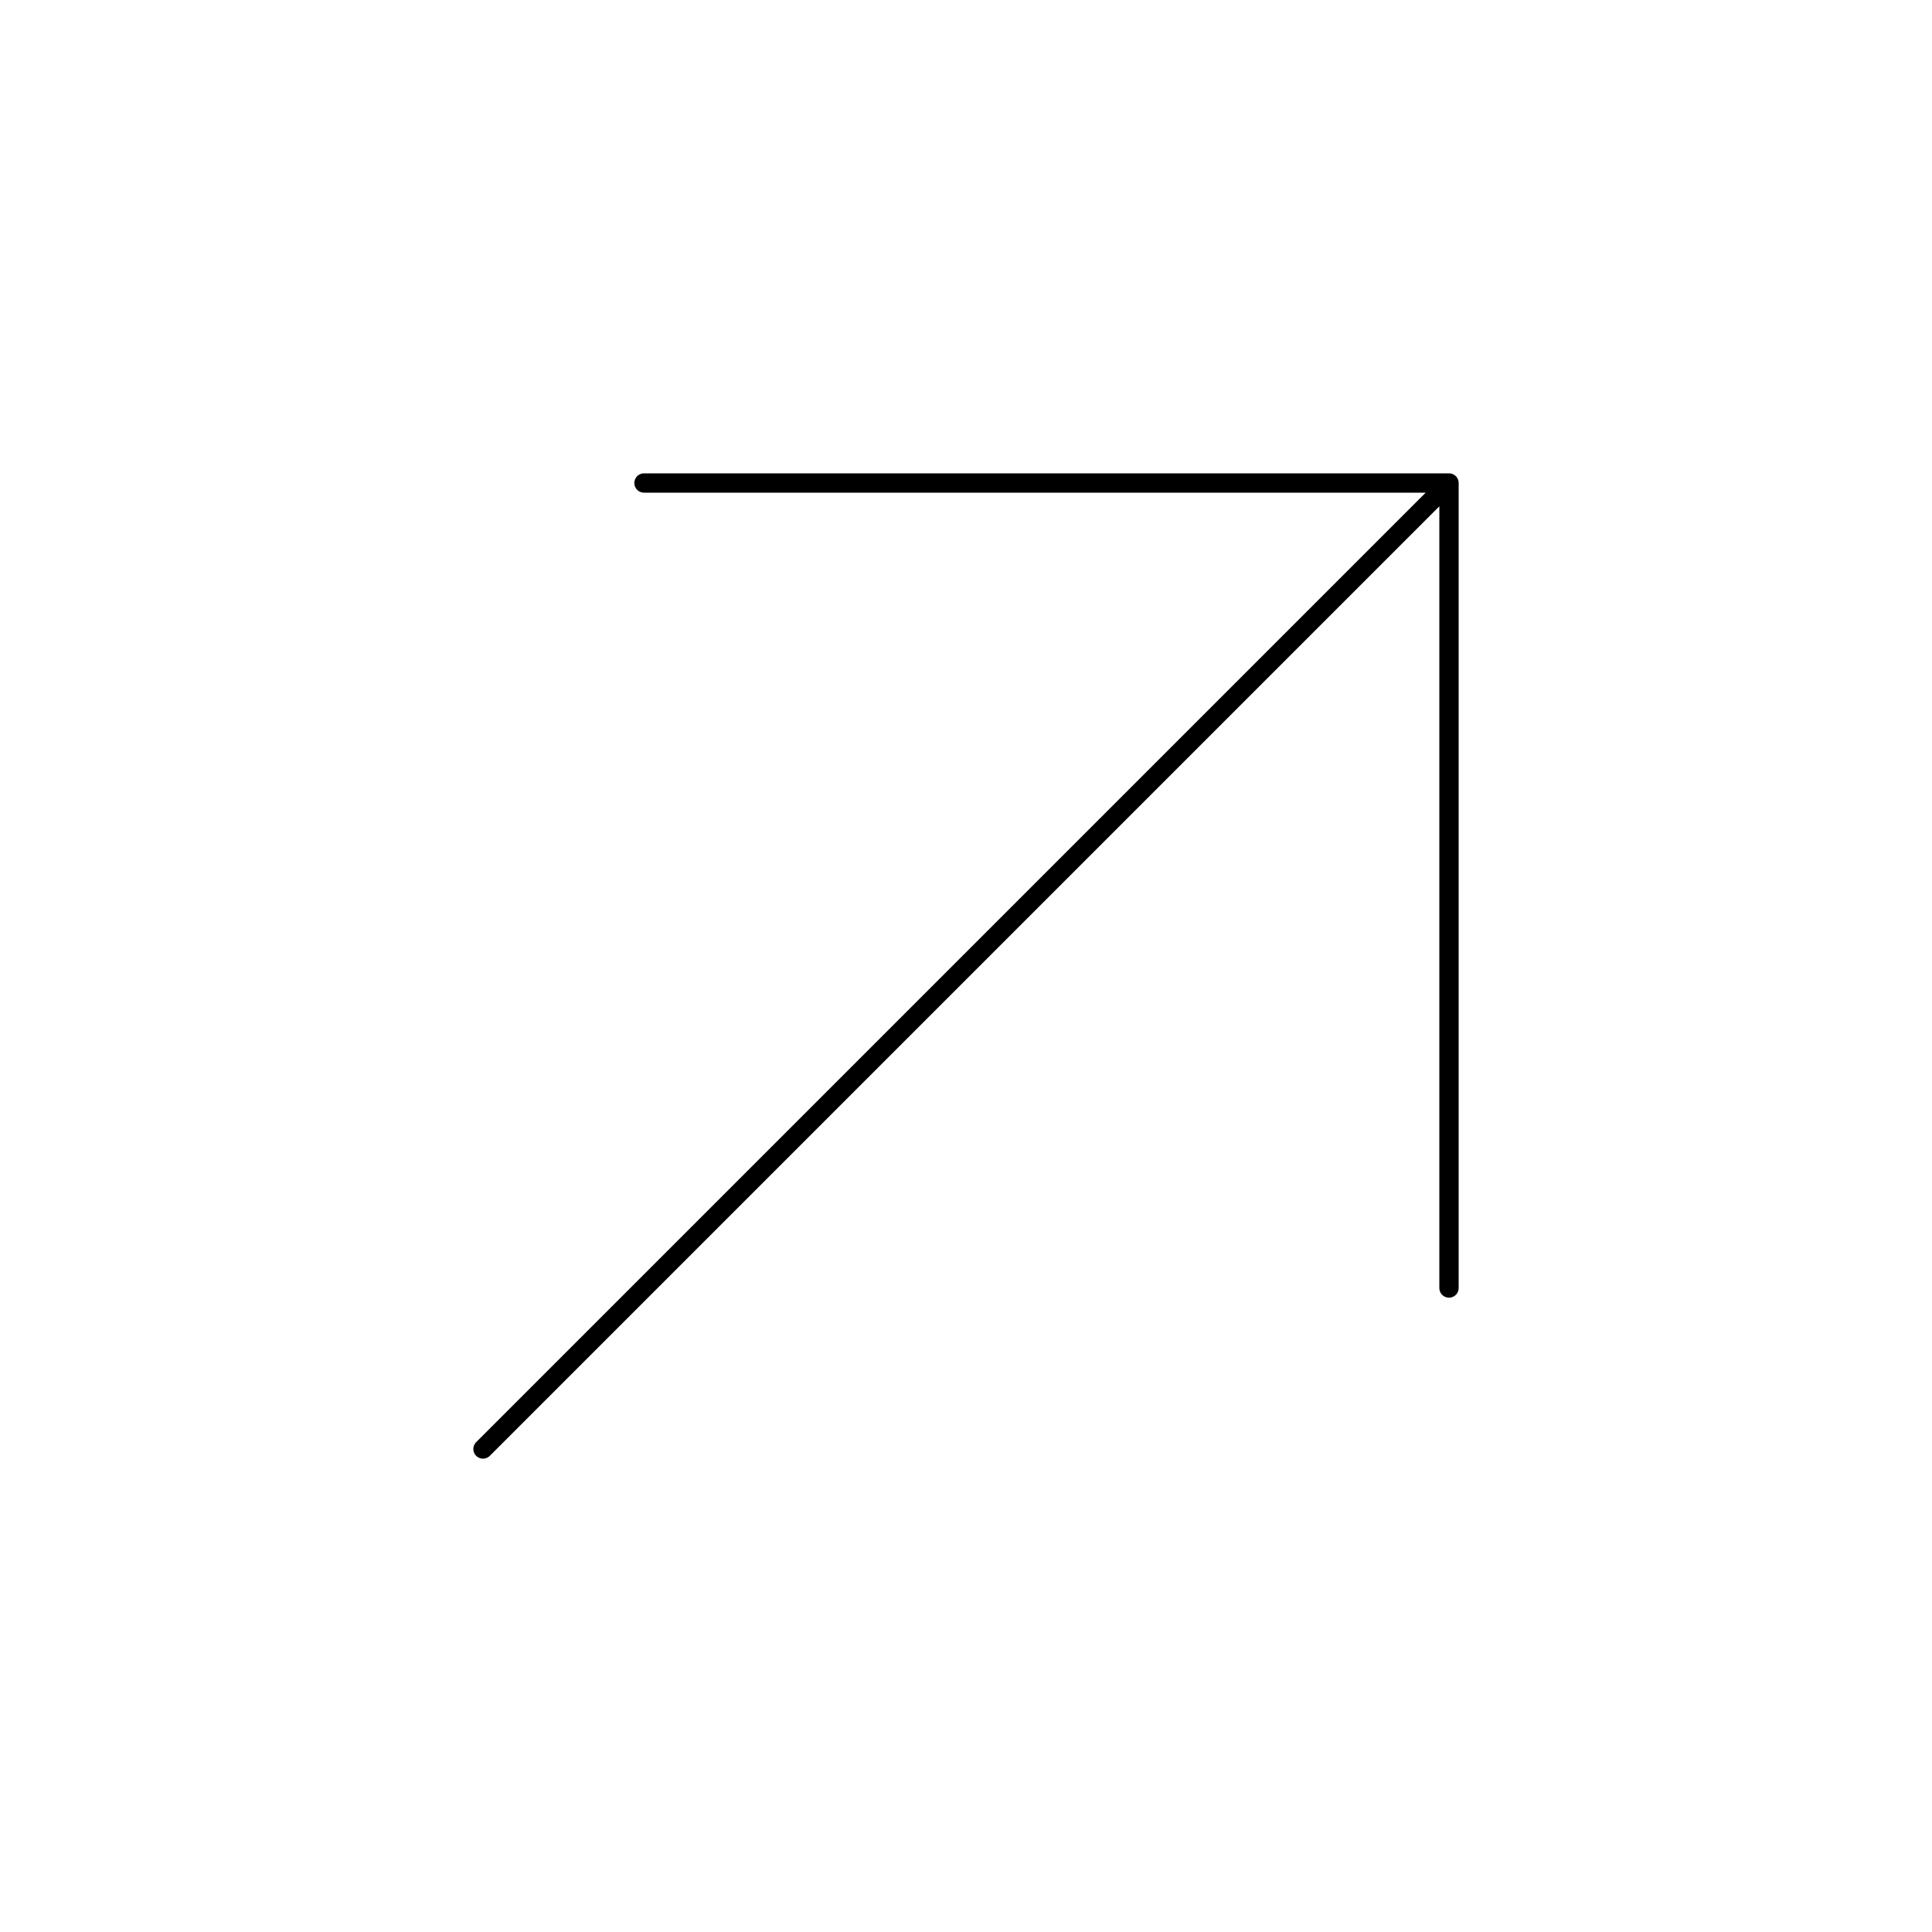
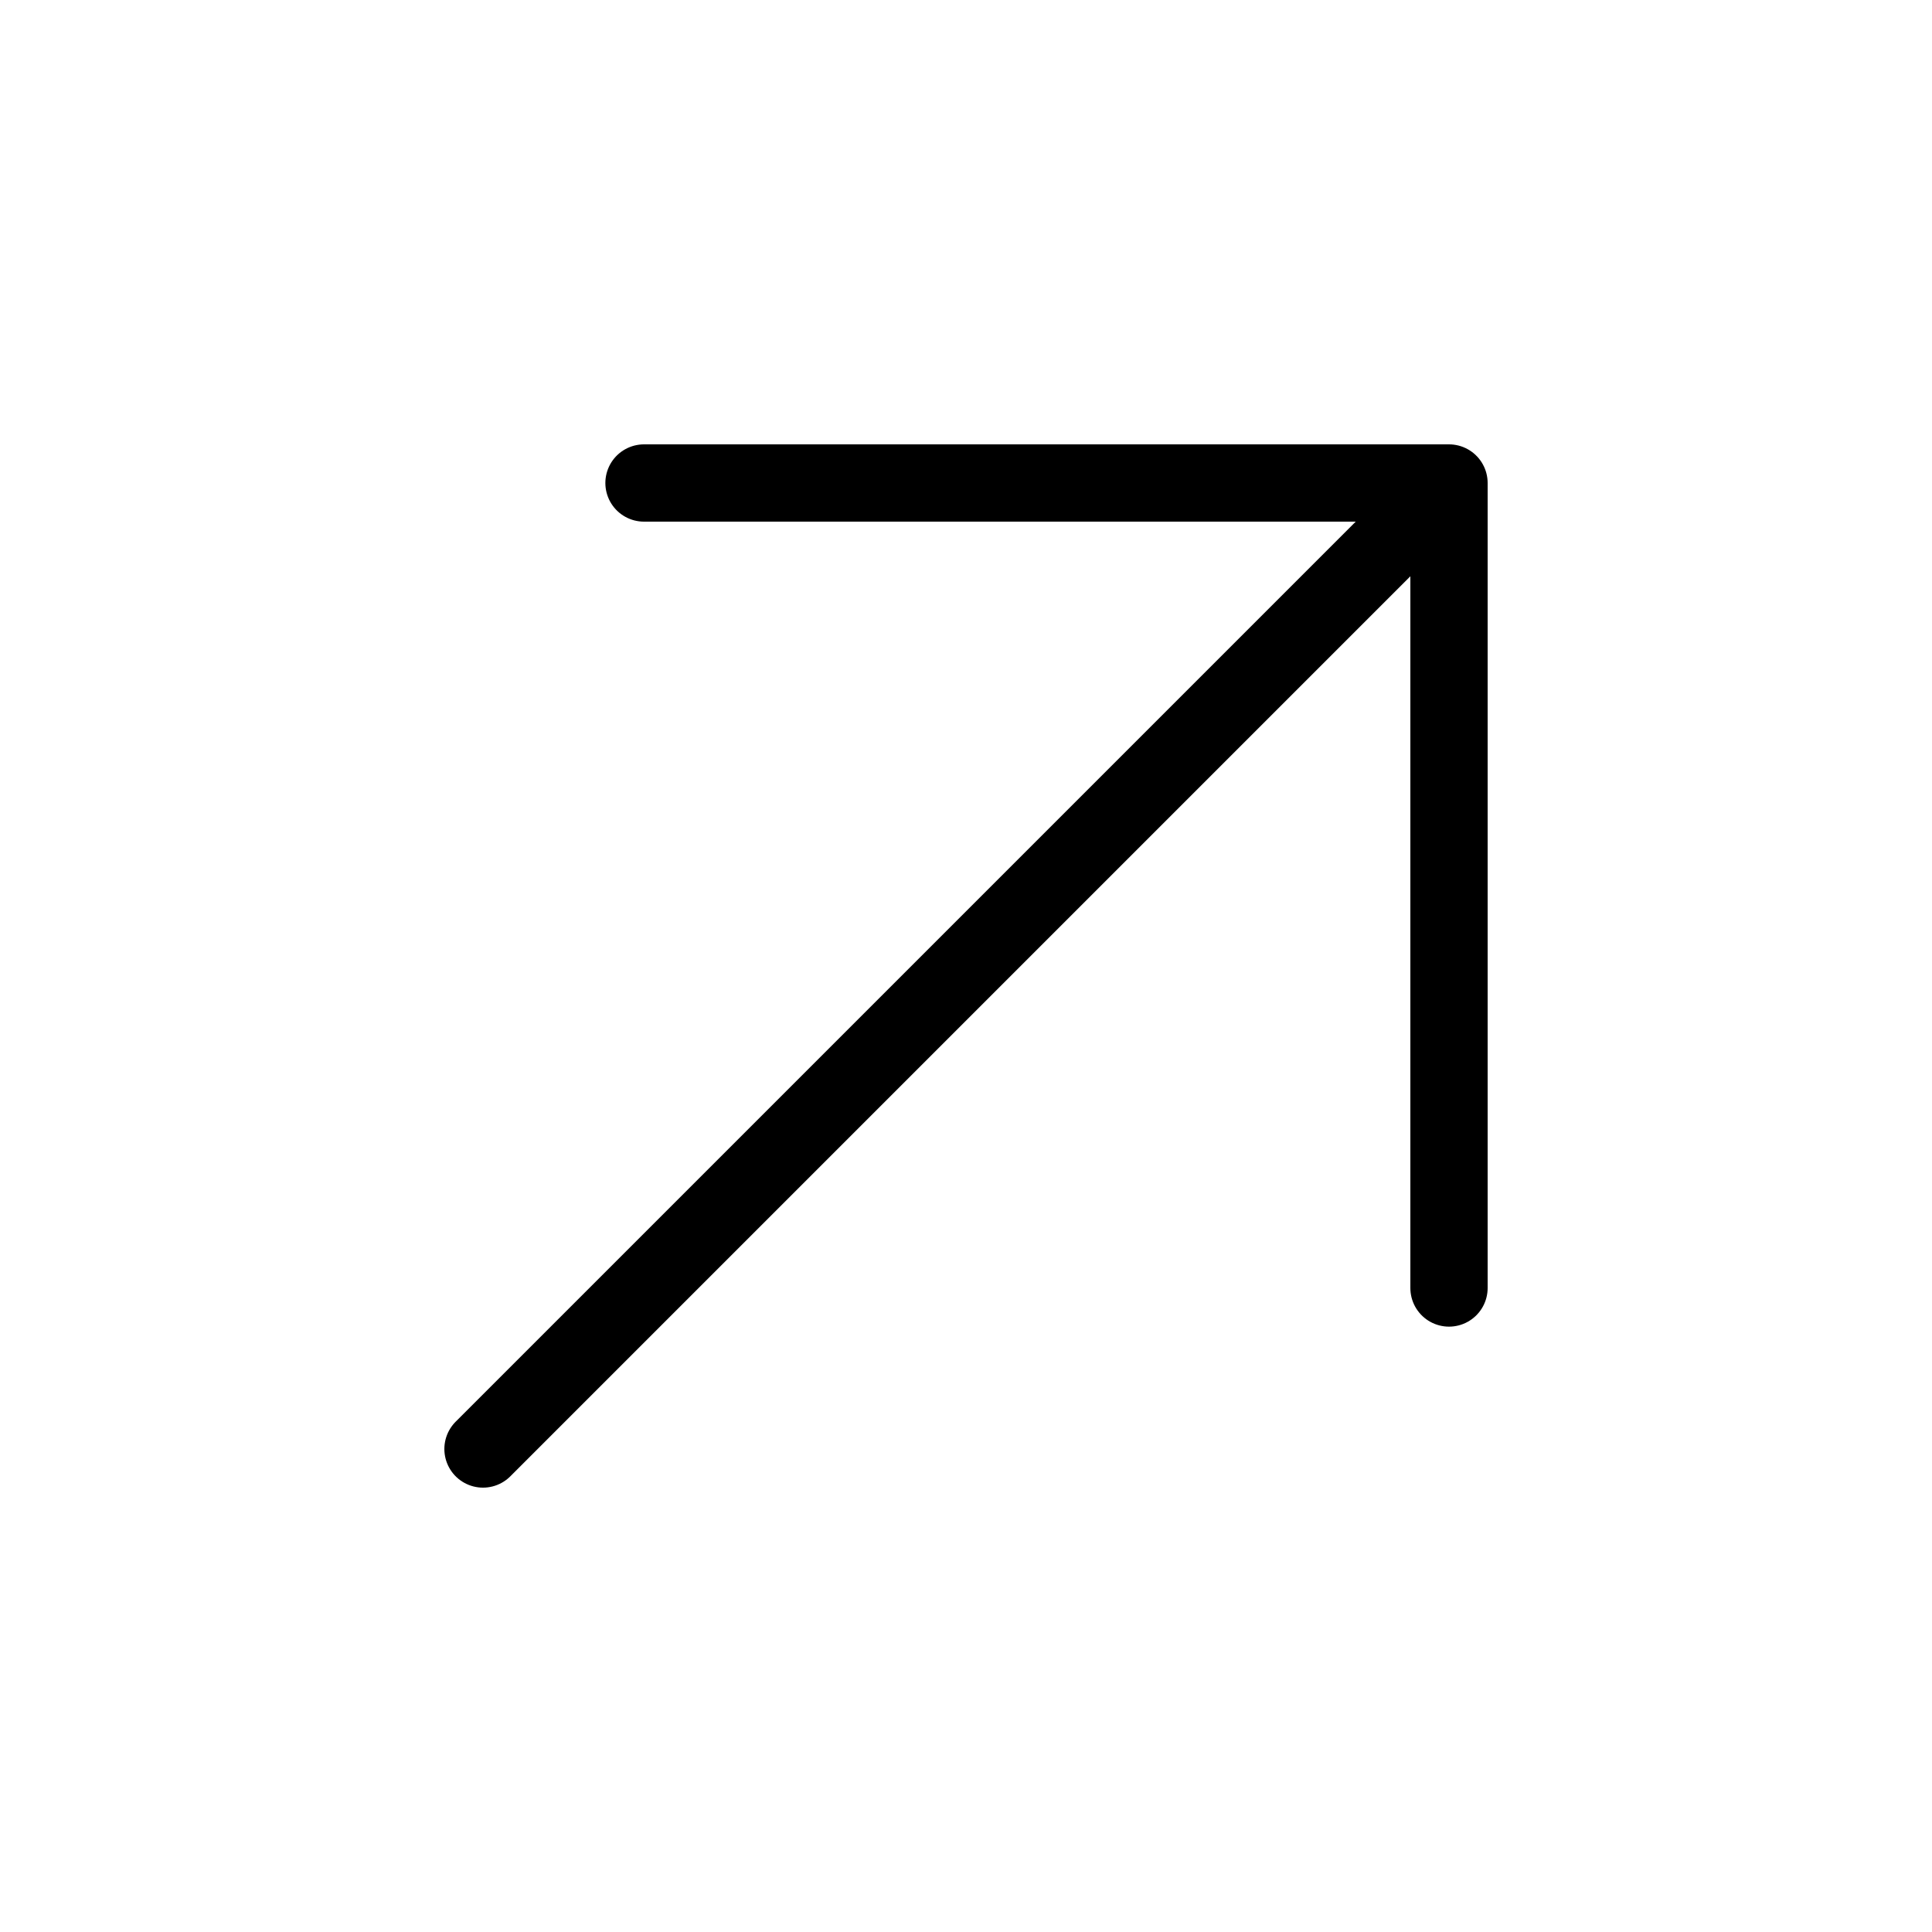
<svg xmlns="http://www.w3.org/2000/svg" width="200" height="200" viewBox="0 0 200 200" fill="none">
-   <path d="M150 50L50 150M150 133.333V50H66.667" stroke="black" stroke-width="2" stroke-linecap="round" stroke-linejoin="round" />
+   <path d="M150 50L50 150M150 133.333V50H66.667" stroke="black" stroke-width="8" stroke-linecap="round" stroke-linejoin="round" />
</svg>
